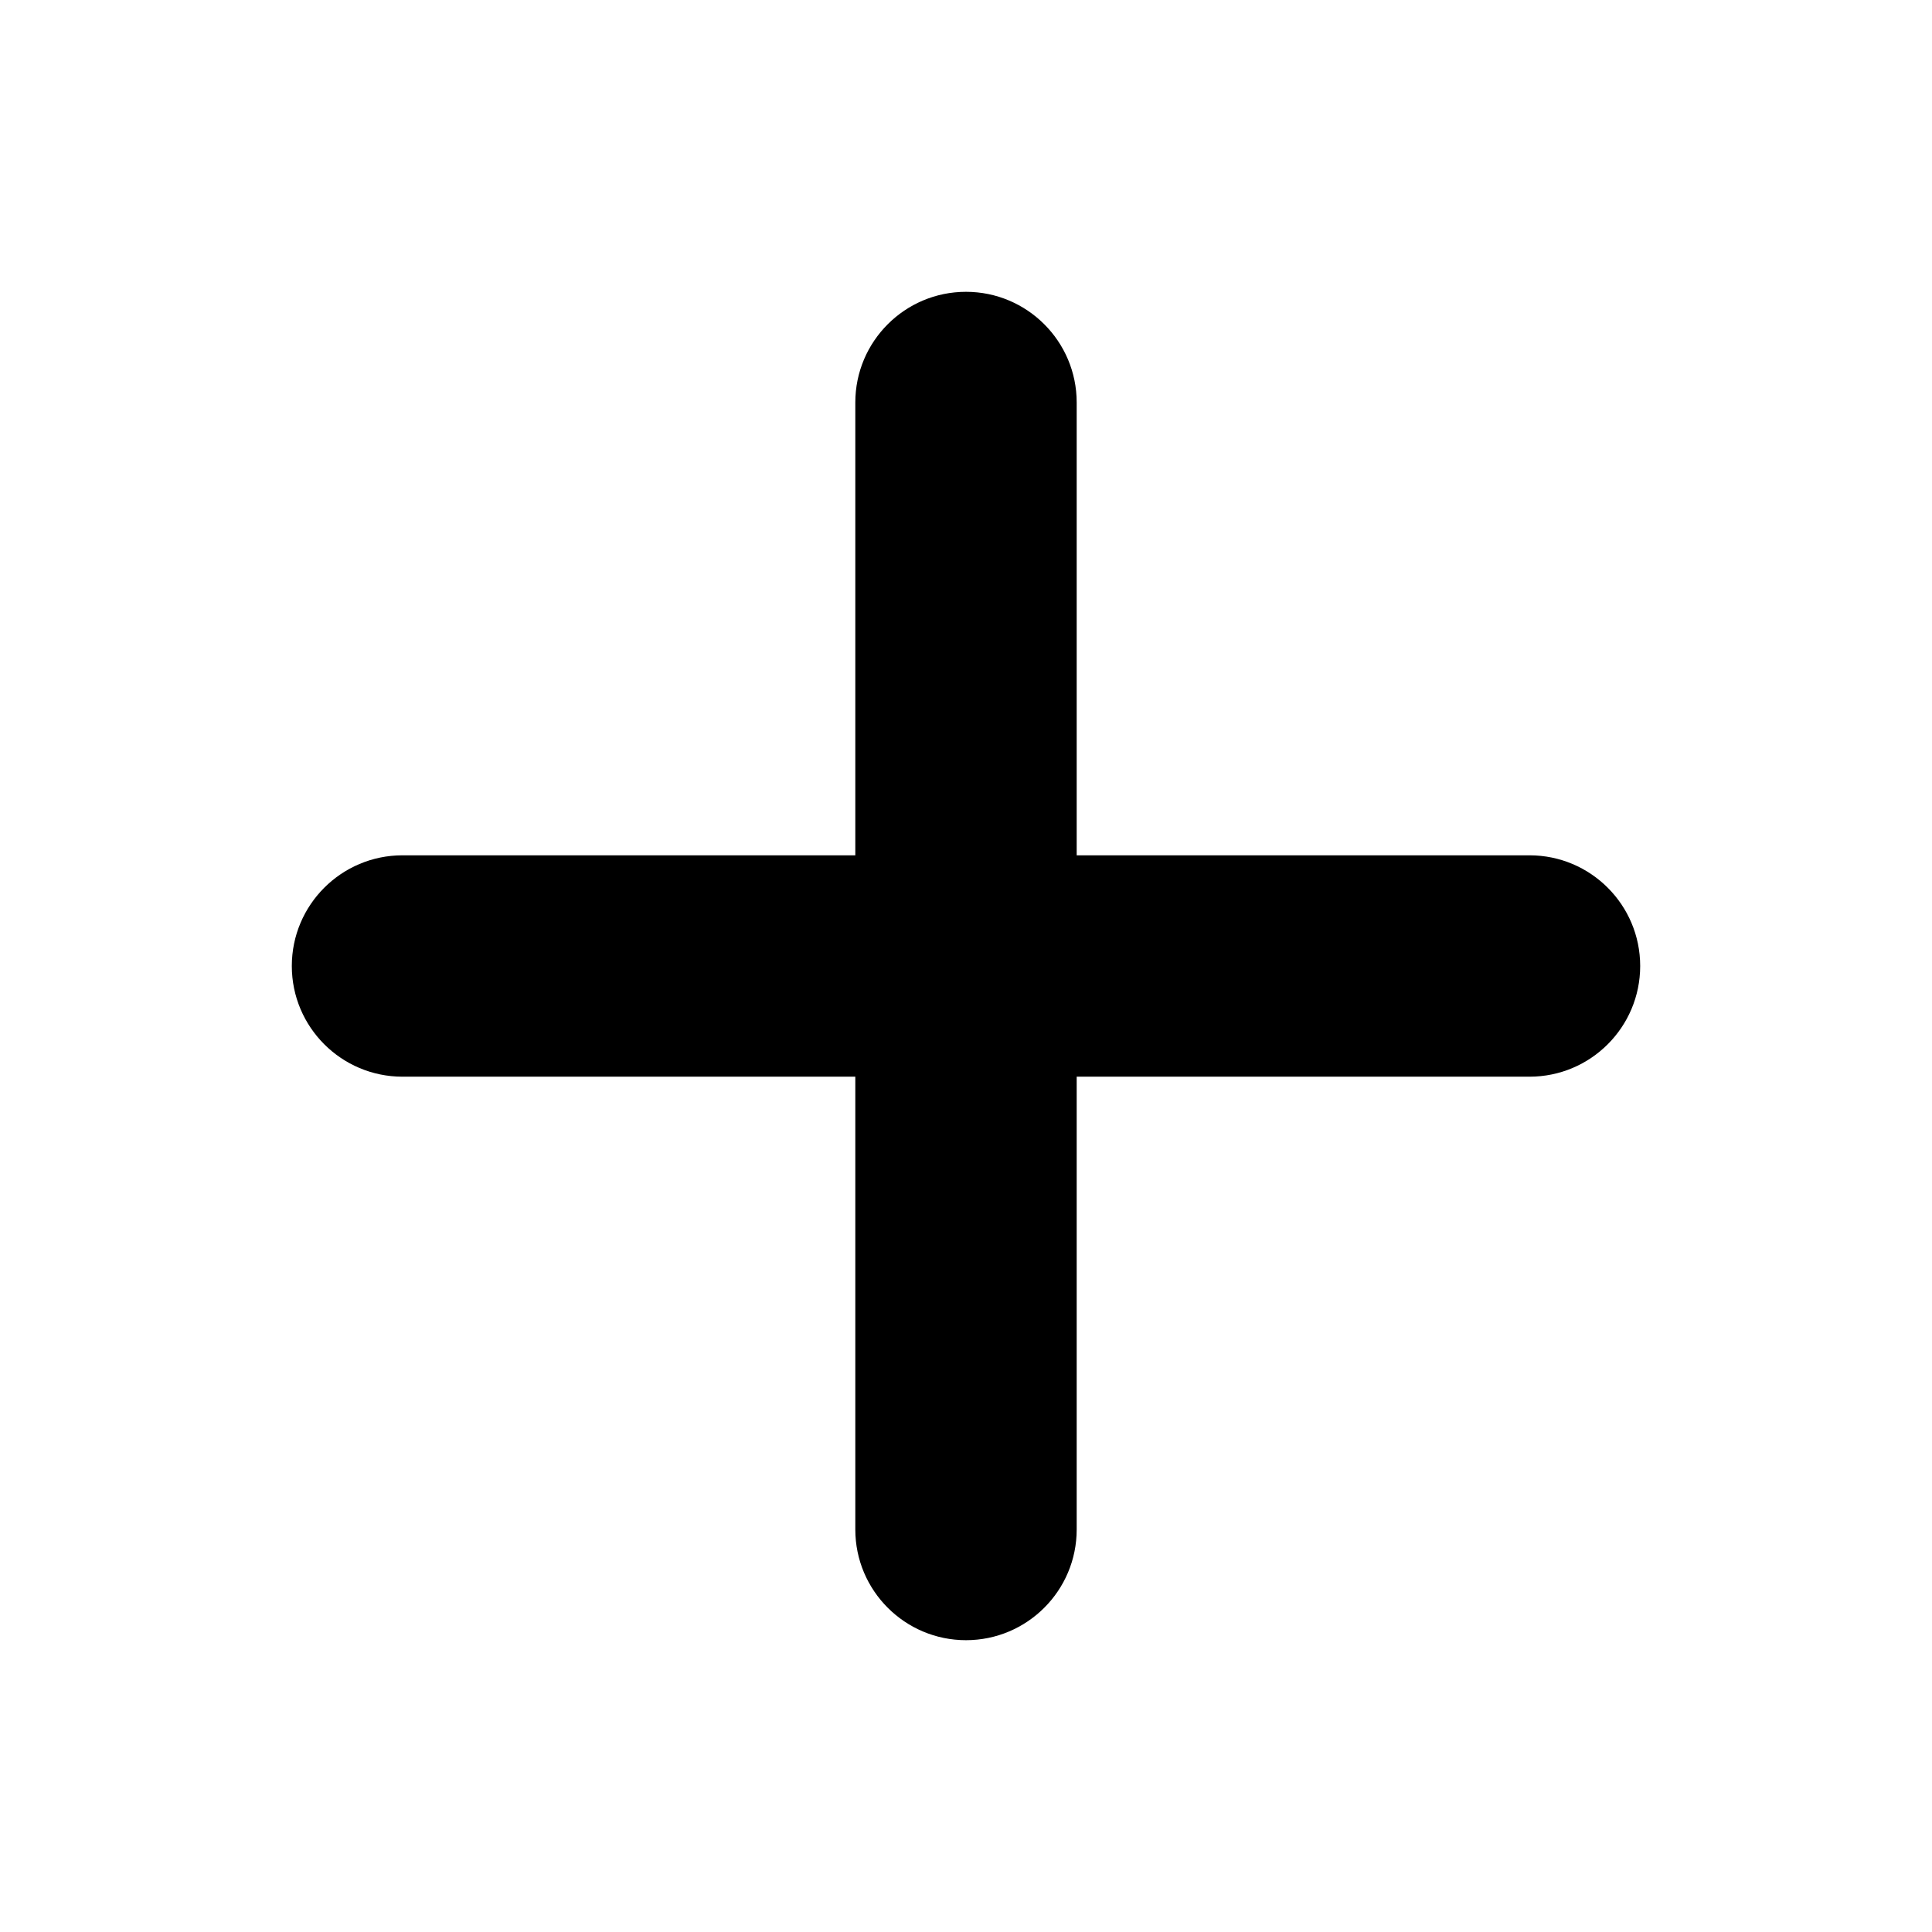
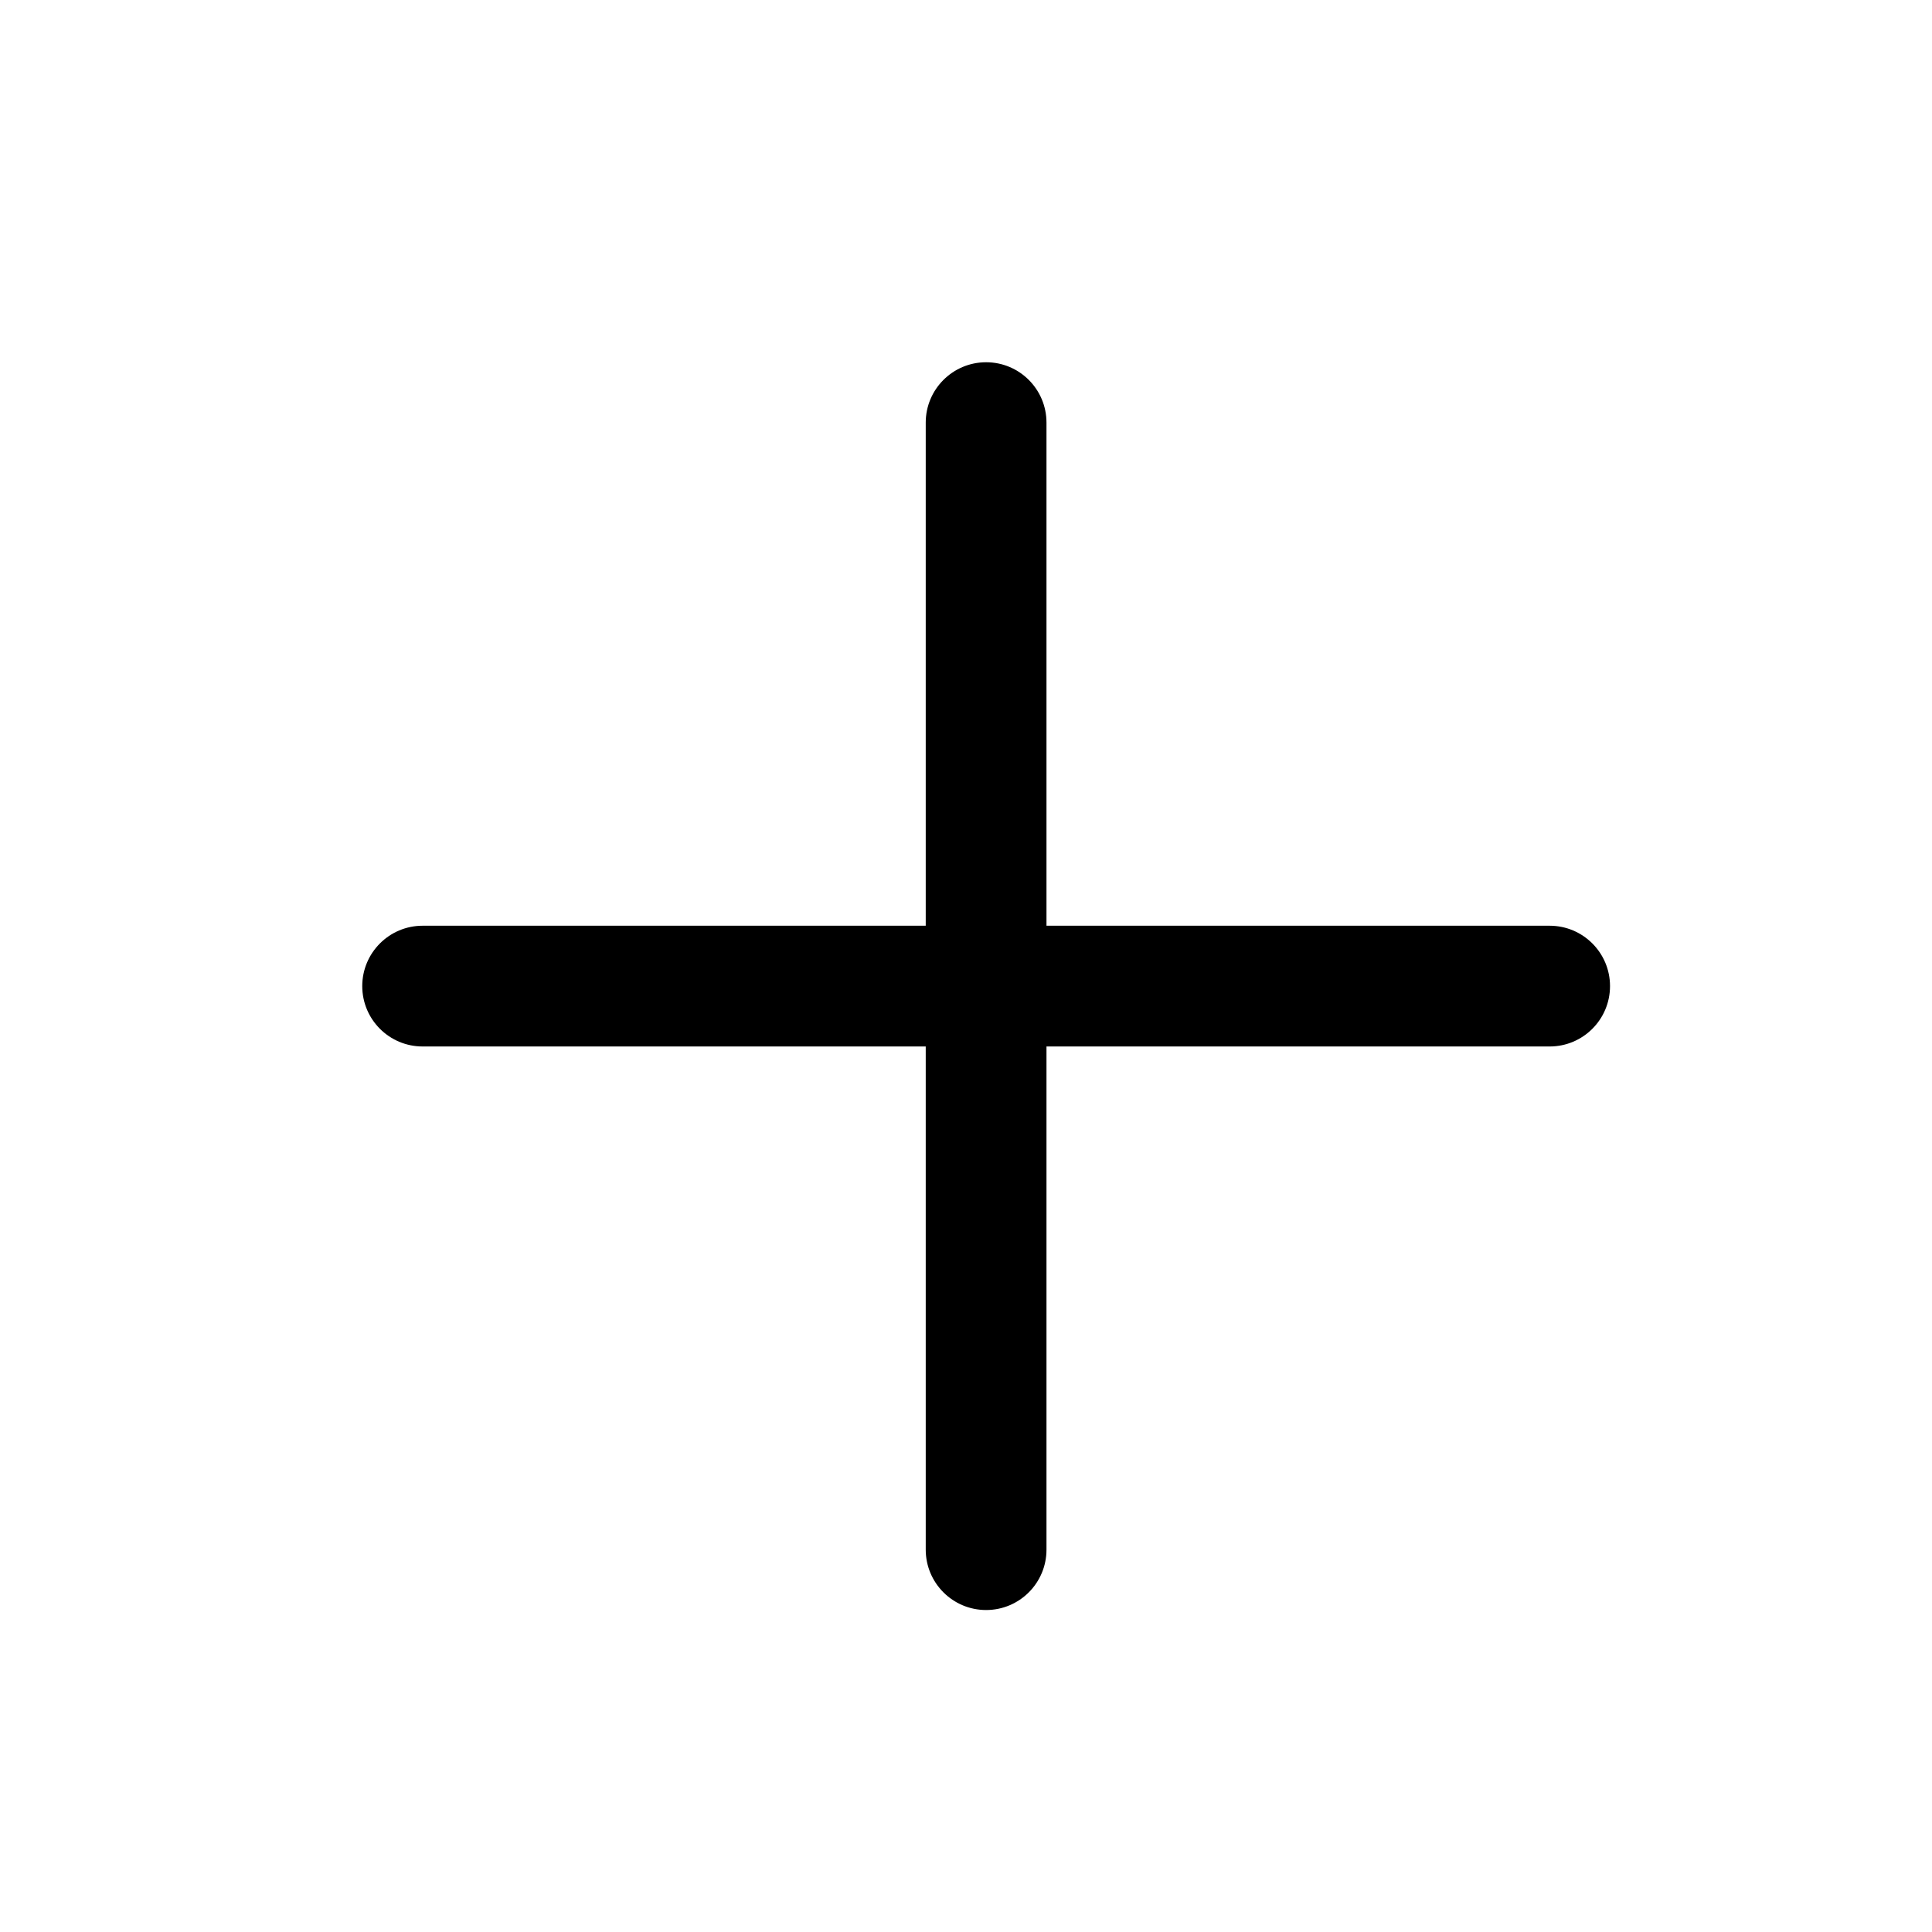
- <svg xmlns="http://www.w3.org/2000/svg" viewBox="0 0 24 24" fill="currentColor">
-   <path fill-rule="evenodd" clip-rule="evenodd" d="M12 3.625C12.759 3.625 13.375 4.241 13.375 5V19C13.375 19.759 12.759 20.375 12 20.375C11.241 20.375 10.625 19.759 10.625 19V5C10.625 4.241 11.241 3.625 12 3.625Z" />
-   <path fill-rule="evenodd" clip-rule="evenodd" d="M3.625 12C3.625 11.241 4.241 10.625 5 10.625H19C19.759 10.625 20.375 11.241 20.375 12C20.375 12.759 19.759 13.375 19 13.375H5C4.241 13.375 3.625 12.759 3.625 12Z" />
+ <svg xmlns="http://www.w3.org/2000/svg" viewBox="0 0 32 32" fill="currentColor">
+   <path fill-rule="evenodd" clip-rule="evenodd" d="M16.333 6C16.886 6 17.333 6.448 17.333 7V15.333H25.667C26.219 15.333 26.667 15.781 26.667 16.333C26.667 16.886 26.219 17.333 25.667 17.333H17.333V25.667C17.333 26.219 16.886 26.667 16.333 26.667C15.781 26.667 15.333 26.219 15.333 25.667V17.333H7C6.448 17.333 6 16.886 6 16.333C6 15.781 6.448 15.333 7 15.333H15.333V7C15.333 6.448 15.781 6 16.333 6Z" />
</svg>
